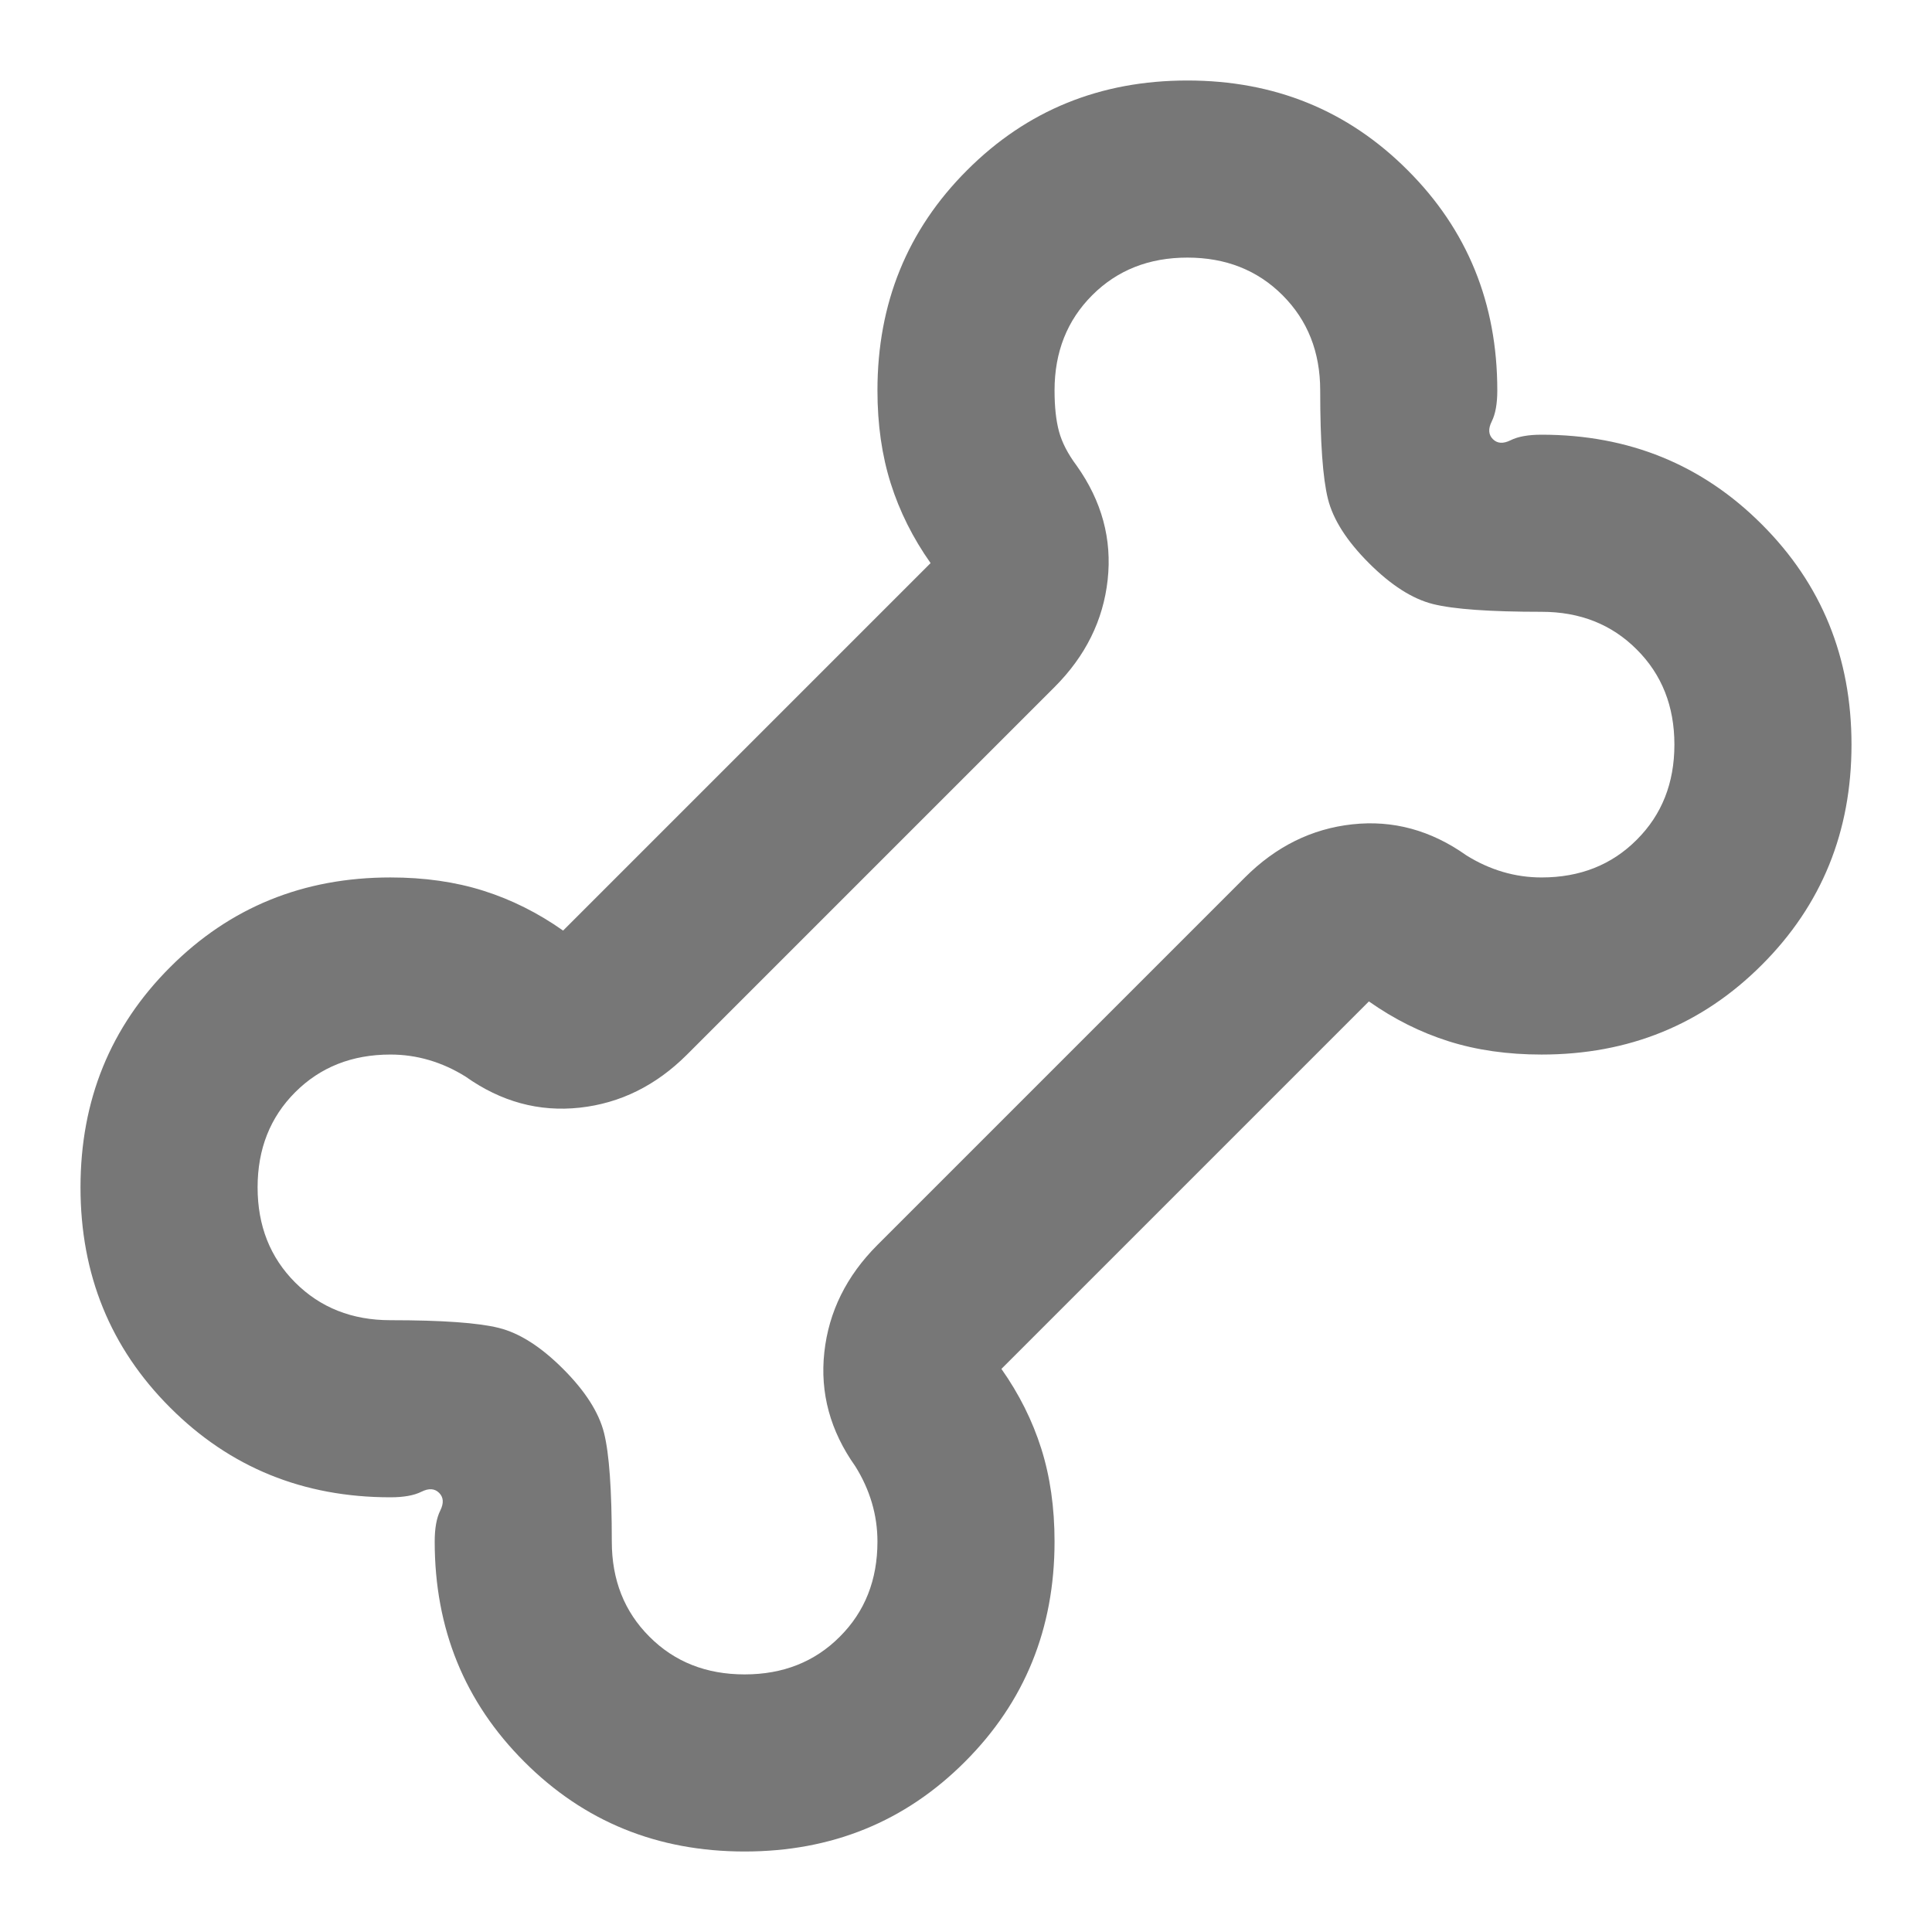
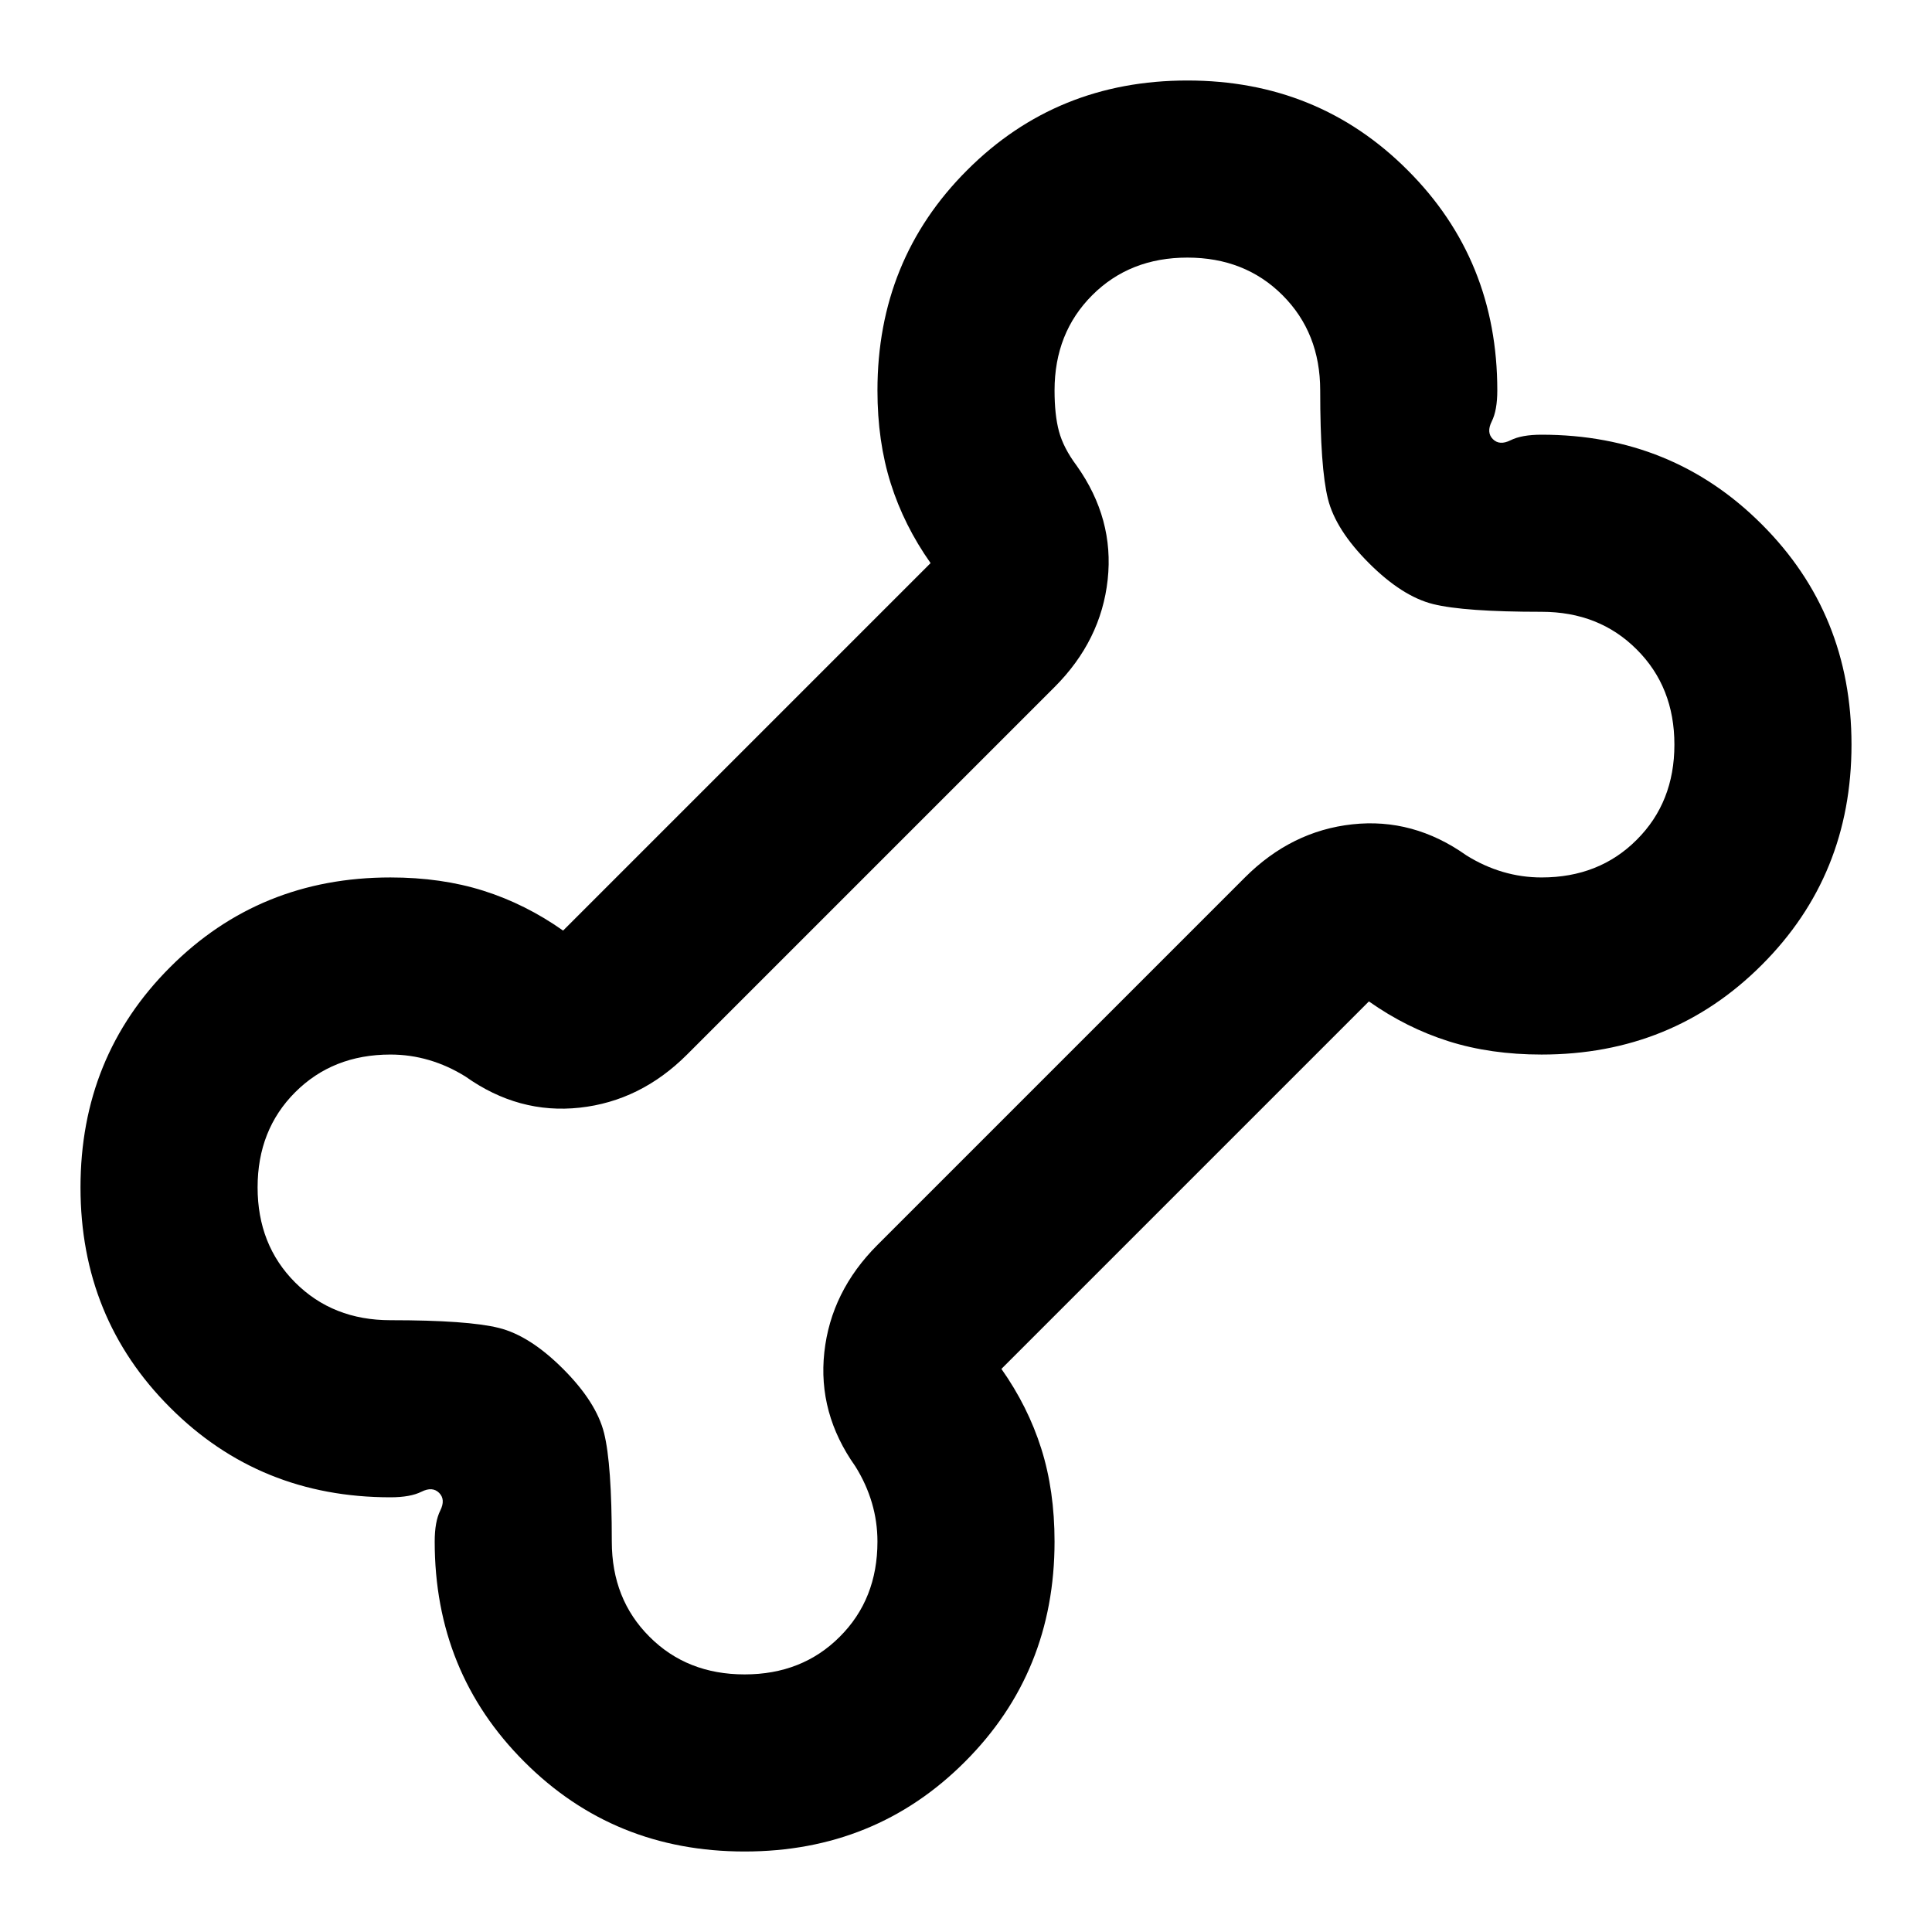
<svg xmlns="http://www.w3.org/2000/svg" width="24" height="24" viewBox="0 0 24 24" fill="none">
-   <path d="M9.25 23C8.168 23 7.256 22.629 6.514 21.886C5.771 21.144 5.4 20.232 5.4 19.15C5.4 18.985 5.423 18.857 5.469 18.765C5.515 18.673 5.51 18.6 5.455 18.545C5.4 18.49 5.327 18.485 5.235 18.531C5.143 18.577 5.015 18.6 4.85 18.6C3.768 18.6 2.856 18.229 2.114 17.486C1.371 16.744 1 15.832 1 14.75C1 13.668 1.371 12.756 2.114 12.014C2.856 11.271 3.768 10.9 4.85 10.9C5.272 10.9 5.657 10.955 6.005 11.065C6.353 11.175 6.683 11.34 6.995 11.56L11.56 6.995C11.34 6.683 11.175 6.353 11.065 6.005C10.955 5.657 10.9 5.272 10.9 4.85C10.9 3.768 11.271 2.856 12.014 2.114C12.756 1.371 13.668 1 14.75 1C15.832 1 16.744 1.371 17.486 2.114C18.229 2.856 18.6 3.768 18.6 4.85C18.6 5.015 18.577 5.143 18.531 5.235C18.485 5.327 18.49 5.4 18.545 5.455C18.6 5.51 18.673 5.515 18.765 5.469C18.857 5.423 18.985 5.4 19.15 5.4C20.232 5.4 21.144 5.771 21.886 6.514C22.629 7.256 23 8.168 23 9.25C23 10.332 22.629 11.244 21.886 11.986C21.144 12.729 20.232 13.1 19.15 13.1C18.728 13.1 18.343 13.045 17.995 12.935C17.647 12.825 17.317 12.66 17.005 12.44L12.44 17.005C12.66 17.317 12.825 17.647 12.935 17.995C13.045 18.343 13.1 18.728 13.1 19.15C13.1 20.232 12.729 21.144 11.986 21.886C11.244 22.629 10.332 23 9.25 23ZM9.25 20.8C9.727 20.8 10.121 20.644 10.432 20.332C10.744 20.021 10.9 19.627 10.9 19.15C10.9 18.985 10.877 18.825 10.831 18.669C10.785 18.513 10.717 18.362 10.625 18.215C10.313 17.775 10.185 17.303 10.24 16.799C10.295 16.295 10.515 15.85 10.9 15.465L15.465 10.9C15.85 10.515 16.295 10.295 16.799 10.24C17.303 10.185 17.775 10.313 18.215 10.625C18.362 10.717 18.513 10.785 18.669 10.831C18.825 10.877 18.985 10.9 19.15 10.9C19.627 10.9 20.021 10.744 20.332 10.432C20.644 10.121 20.8 9.727 20.8 9.25C20.8 8.773 20.644 8.379 20.332 8.068C20.021 7.756 19.627 7.6 19.15 7.6C18.508 7.6 18.059 7.568 17.802 7.504C17.546 7.44 17.28 7.27 17.005 6.995C16.73 6.72 16.56 6.454 16.496 6.197C16.432 5.941 16.4 5.492 16.4 4.85C16.4 4.373 16.244 3.979 15.932 3.667C15.621 3.356 15.227 3.2 14.75 3.2C14.273 3.2 13.879 3.356 13.568 3.667C13.256 3.979 13.1 4.373 13.1 4.85C13.1 5.052 13.118 5.221 13.155 5.359C13.192 5.496 13.265 5.638 13.375 5.785C13.687 6.225 13.815 6.697 13.76 7.201C13.705 7.705 13.485 8.15 13.1 8.535L8.535 13.1C8.15 13.485 7.705 13.705 7.201 13.76C6.697 13.815 6.225 13.687 5.785 13.375C5.638 13.283 5.487 13.215 5.331 13.169C5.175 13.123 5.015 13.1 4.85 13.1C4.373 13.1 3.979 13.256 3.667 13.568C3.356 13.879 3.2 14.273 3.2 14.75C3.2 15.227 3.356 15.621 3.667 15.932C3.979 16.244 4.373 16.4 4.85 16.4C5.492 16.4 5.941 16.432 6.197 16.496C6.454 16.56 6.72 16.73 6.995 17.005C7.27 17.28 7.44 17.546 7.504 17.802C7.568 18.059 7.6 18.508 7.6 19.15C7.6 19.627 7.756 20.021 8.068 20.332C8.379 20.644 8.773 20.8 9.25 20.8Z" fill="#777777" />
+   <path d="M9.25 23C8.168 23 7.256 22.629 6.514 21.886C5.771 21.144 5.4 20.232 5.4 19.15C5.4 18.985 5.423 18.857 5.469 18.765C5.515 18.673 5.51 18.6 5.455 18.545C5.4 18.49 5.327 18.485 5.235 18.531C5.143 18.577 5.015 18.6 4.85 18.6C3.768 18.6 2.856 18.229 2.114 17.486C1.371 16.744 1 15.832 1 14.75C1 13.668 1.371 12.756 2.114 12.014C2.856 11.271 3.768 10.9 4.85 10.9C5.272 10.9 5.657 10.955 6.005 11.065C6.353 11.175 6.683 11.34 6.995 11.56L11.56 6.995C11.34 6.683 11.175 6.353 11.065 6.005C10.955 5.657 10.9 5.272 10.9 4.85C10.9 3.768 11.271 2.856 12.014 2.114C12.756 1.371 13.668 1 14.75 1C15.832 1 16.744 1.371 17.486 2.114C18.229 2.856 18.6 3.768 18.6 4.85C18.6 5.015 18.577 5.143 18.531 5.235C18.485 5.327 18.49 5.4 18.545 5.455C18.6 5.51 18.673 5.515 18.765 5.469C18.857 5.423 18.985 5.4 19.15 5.4C20.232 5.4 21.144 5.771 21.886 6.514C22.629 7.256 23 8.168 23 9.25C23 10.332 22.629 11.244 21.886 11.986C21.144 12.729 20.232 13.1 19.15 13.1C18.728 13.1 18.343 13.045 17.995 12.935C17.647 12.825 17.317 12.66 17.005 12.44L12.44 17.005C12.66 17.317 12.825 17.647 12.935 17.995C13.045 18.343 13.1 18.728 13.1 19.15C13.1 20.232 12.729 21.144 11.986 21.886C11.244 22.629 10.332 23 9.25 23ZM9.25 20.8C9.727 20.8 10.121 20.644 10.432 20.332C10.744 20.021 10.9 19.627 10.9 19.15C10.9 18.985 10.877 18.825 10.831 18.669C10.785 18.513 10.717 18.362 10.625 18.215C10.313 17.775 10.185 17.303 10.24 16.799C10.295 16.295 10.515 15.85 10.9 15.465L15.465 10.9C15.85 10.515 16.295 10.295 16.799 10.24C17.303 10.185 17.775 10.313 18.215 10.625C18.362 10.717 18.513 10.785 18.669 10.831C18.825 10.877 18.985 10.9 19.15 10.9C19.627 10.9 20.021 10.744 20.332 10.432C20.644 10.121 20.8 9.727 20.8 9.25C20.8 8.773 20.644 8.379 20.332 8.068C20.021 7.756 19.627 7.6 19.15 7.6C18.508 7.6 18.059 7.568 17.802 7.504C17.546 7.44 17.28 7.27 17.005 6.995C16.73 6.72 16.56 6.454 16.496 6.197C16.432 5.941 16.4 5.492 16.4 4.85C16.4 4.373 16.244 3.979 15.932 3.667C15.621 3.356 15.227 3.2 14.75 3.2C14.273 3.2 13.879 3.356 13.568 3.667C13.256 3.979 13.1 4.373 13.1 4.85C13.1 5.052 13.118 5.221 13.155 5.359C13.192 5.496 13.265 5.638 13.375 5.785C13.687 6.225 13.815 6.697 13.76 7.201C13.705 7.705 13.485 8.15 13.1 8.535L8.535 13.1C8.15 13.485 7.705 13.705 7.201 13.76C6.697 13.815 6.225 13.687 5.785 13.375C5.638 13.283 5.487 13.215 5.331 13.169C5.175 13.123 5.015 13.1 4.85 13.1C4.373 13.1 3.979 13.256 3.667 13.568C3.356 13.879 3.2 14.273 3.2 14.75C3.2 15.227 3.356 15.621 3.667 15.932C3.979 16.244 4.373 16.4 4.85 16.4C5.492 16.4 5.941 16.432 6.197 16.496C6.454 16.56 6.72 16.73 6.995 17.005C7.27 17.28 7.44 17.546 7.504 17.802C7.568 18.059 7.6 18.508 7.6 19.15C7.6 19.627 7.756 20.021 8.068 20.332C8.379 20.644 8.773 20.8 9.25 20.8Z" fill="currentColor" />
</svg>
